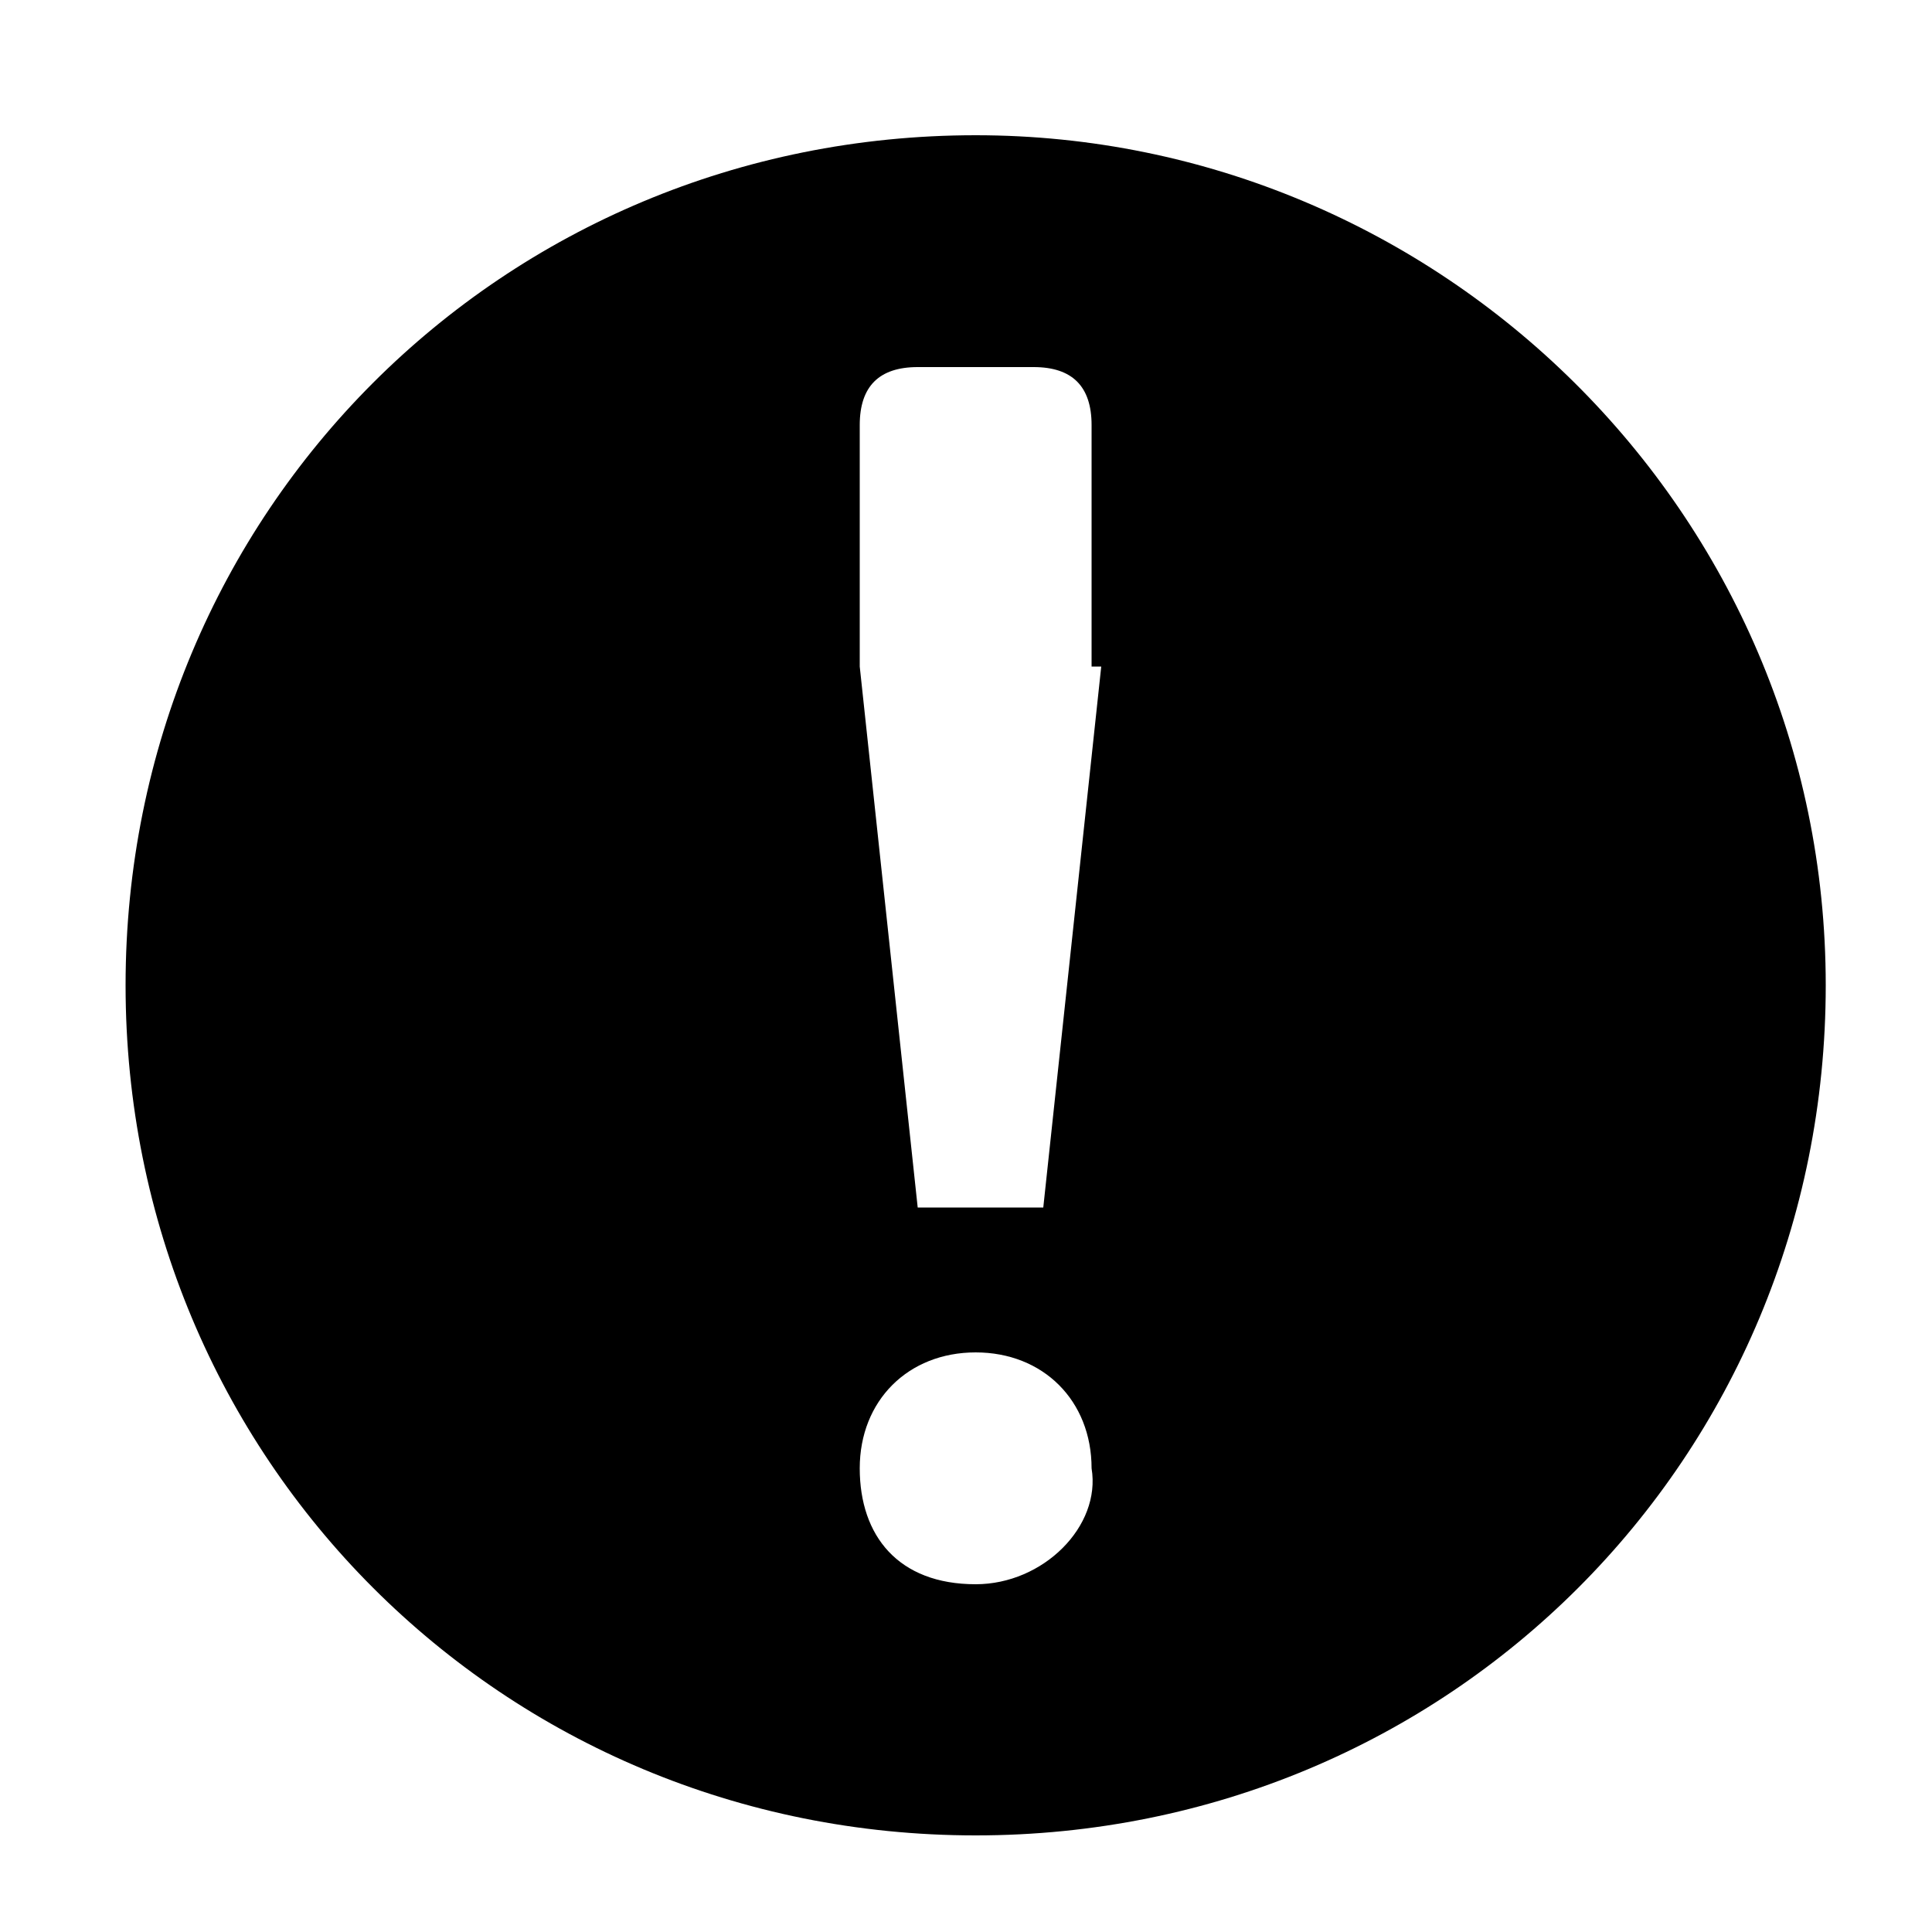
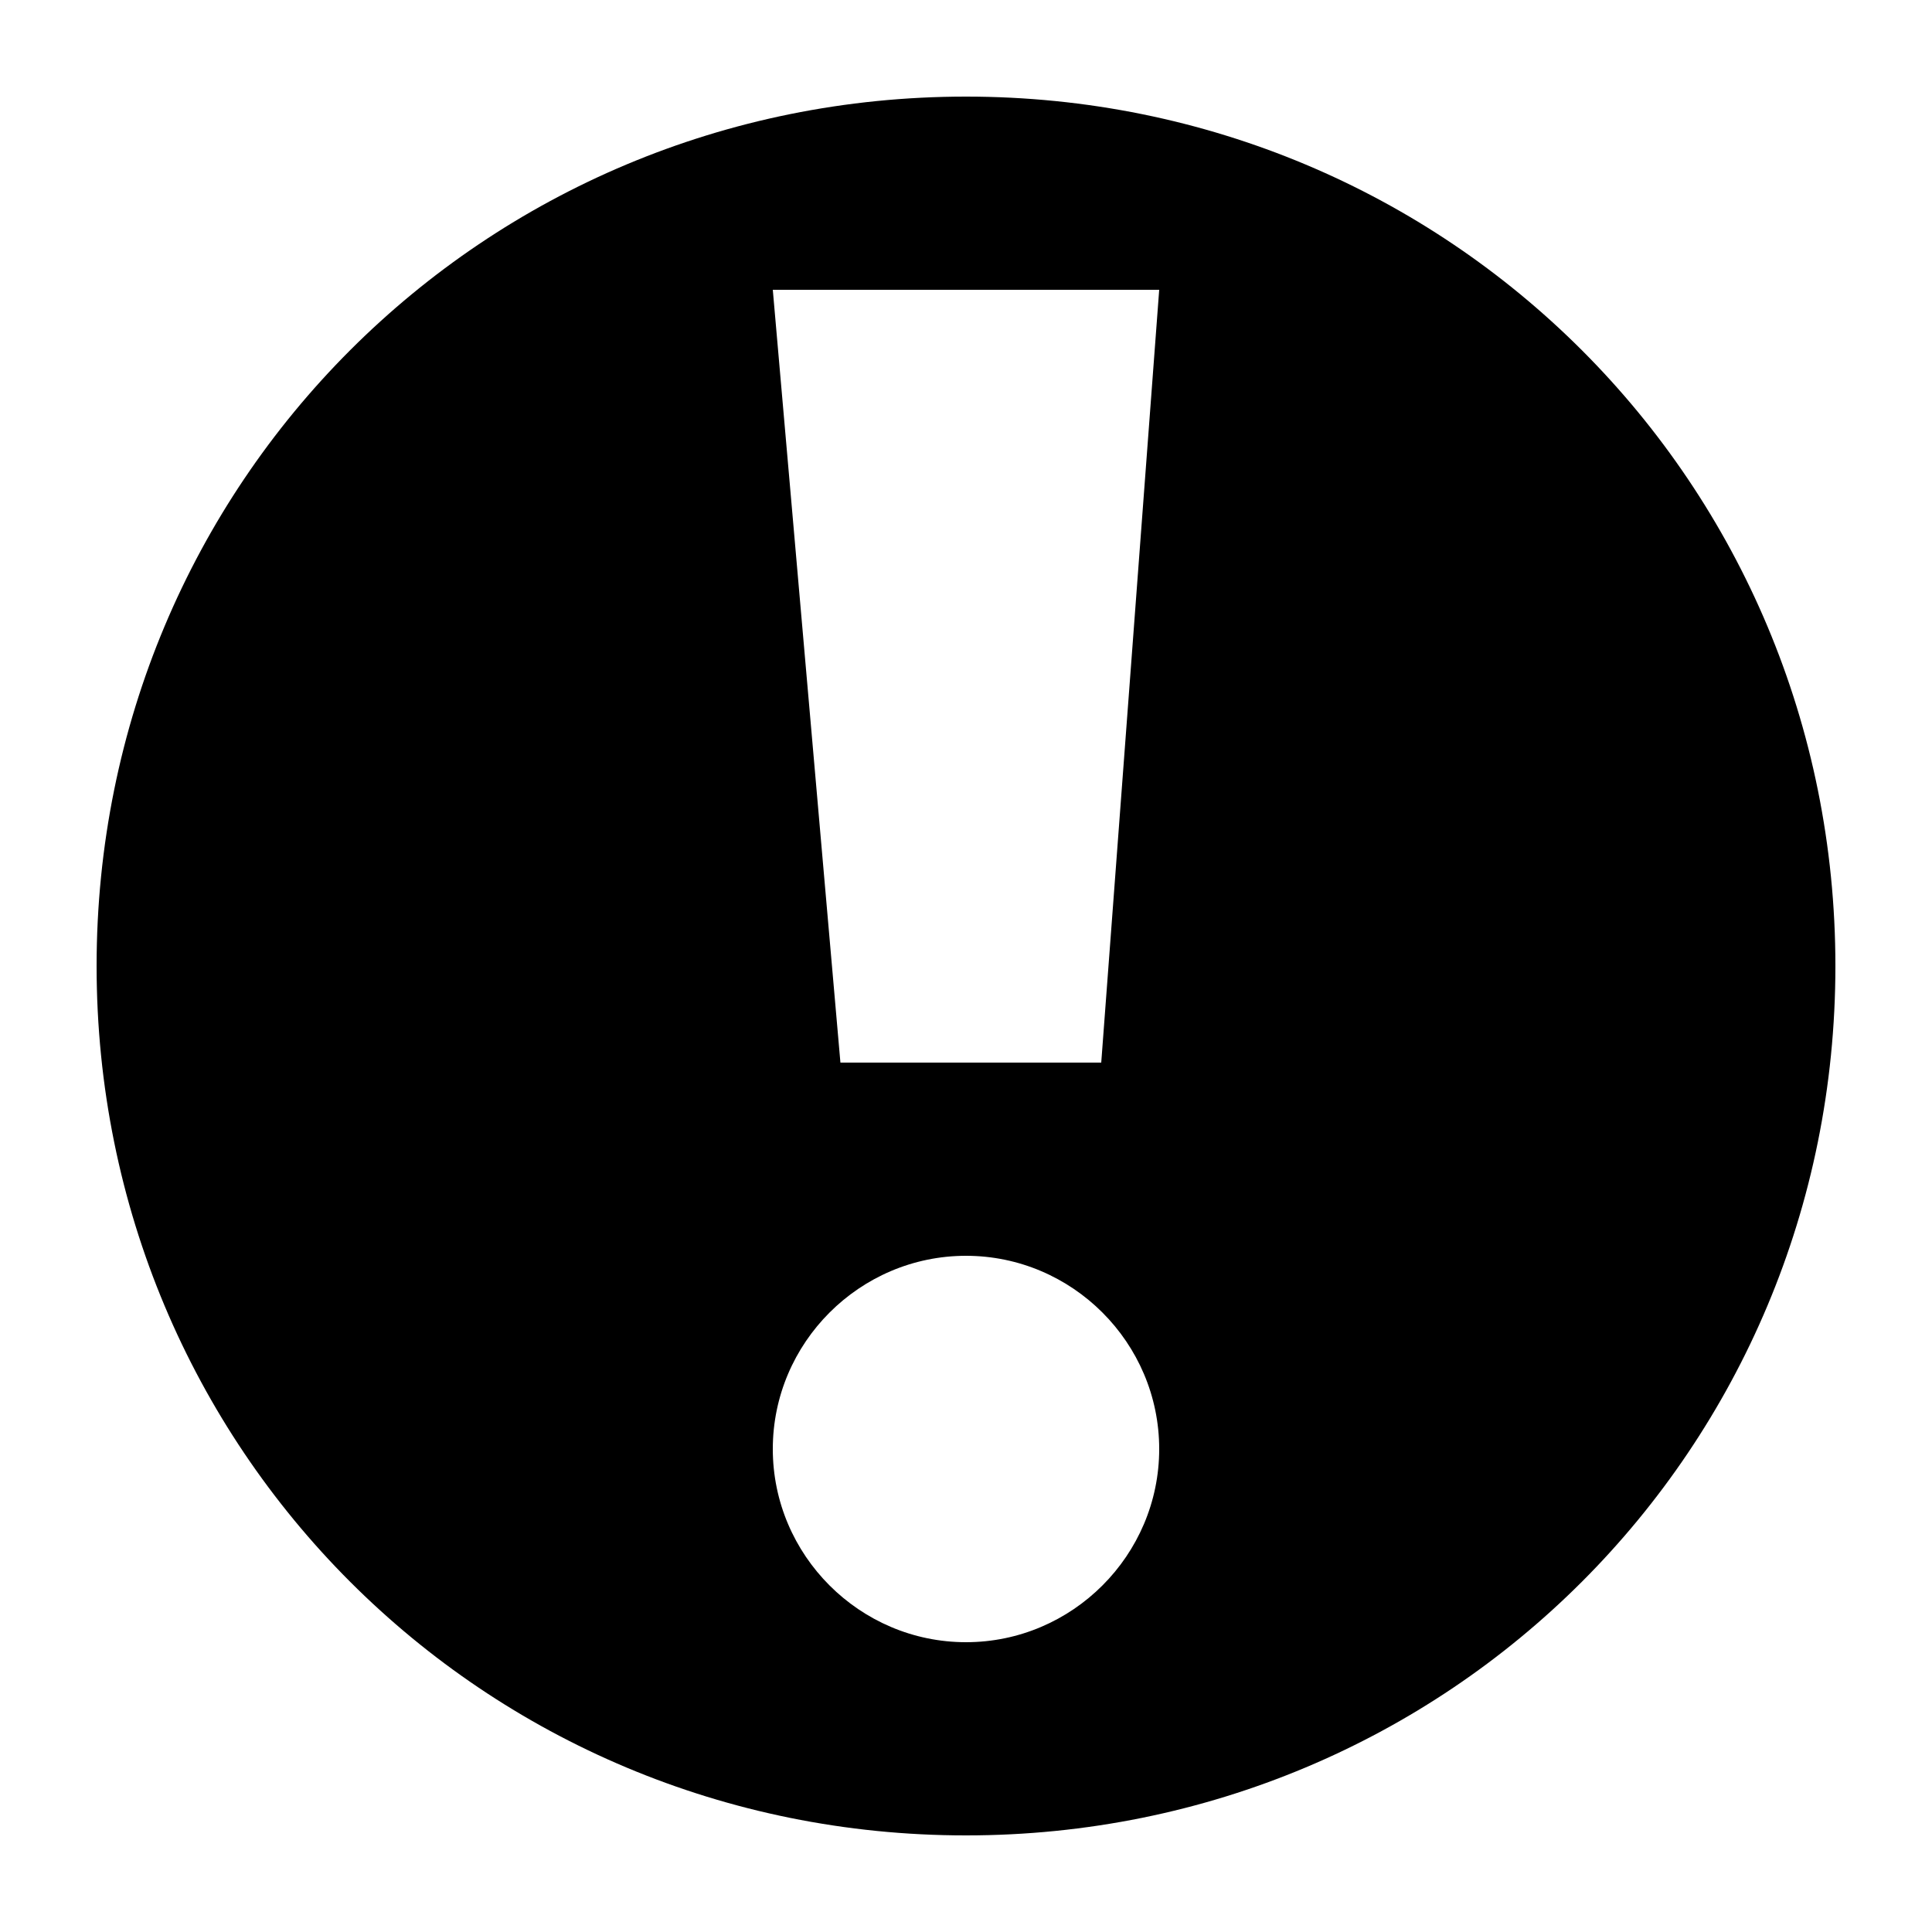
<svg xmlns="http://www.w3.org/2000/svg" version="1.1" id="Layer_1" x="0px" y="0px" viewBox="0 0 20 20" style="enable-background:new 0 0 20 20;" xml:space="preserve">
-   <path d="M10.1,1.4c-4.9,0-8.8,3.9-8.8,8.8s3.9,8.8,8.8,8.8s8.8-3.9,8.8-8.8S14.9,1.4,10.1,1.4z M10.1,16.4c-0.8,0-1.2-0.5-1.2-1.2  s0.5-1.2,1.2-1.2s1.2,0.5,1.2,1.2C11.4,15.8,10.8,16.4,10.1,16.4z M11.4,6.9l-0.6,5.6H9.5L8.9,6.9V4.4c0-0.4,0.2-0.6,0.6-0.6h1.2  c0.4,0,0.6,0.2,0.6,0.6V6.9z" />
+   <style type="text/css">
+ 	.st0{fill-rule:evenodd;clip-rule:evenodd;}
+ </style>
+   <path class="st0" d="M10,19c5,0,9-4,9-9c0-5-4-9-9-9c-5,0-9,4-9,9C1,15,5,19,10,19z M8,3l0.7,8h2.7L12,3H8z M8,15c0-1.1,0.9-2,2-2  c1.1,0,2,0.9,2,2s-0.9,2-2,2C8.9,17,8,16.1,8,15z" />
</svg>
